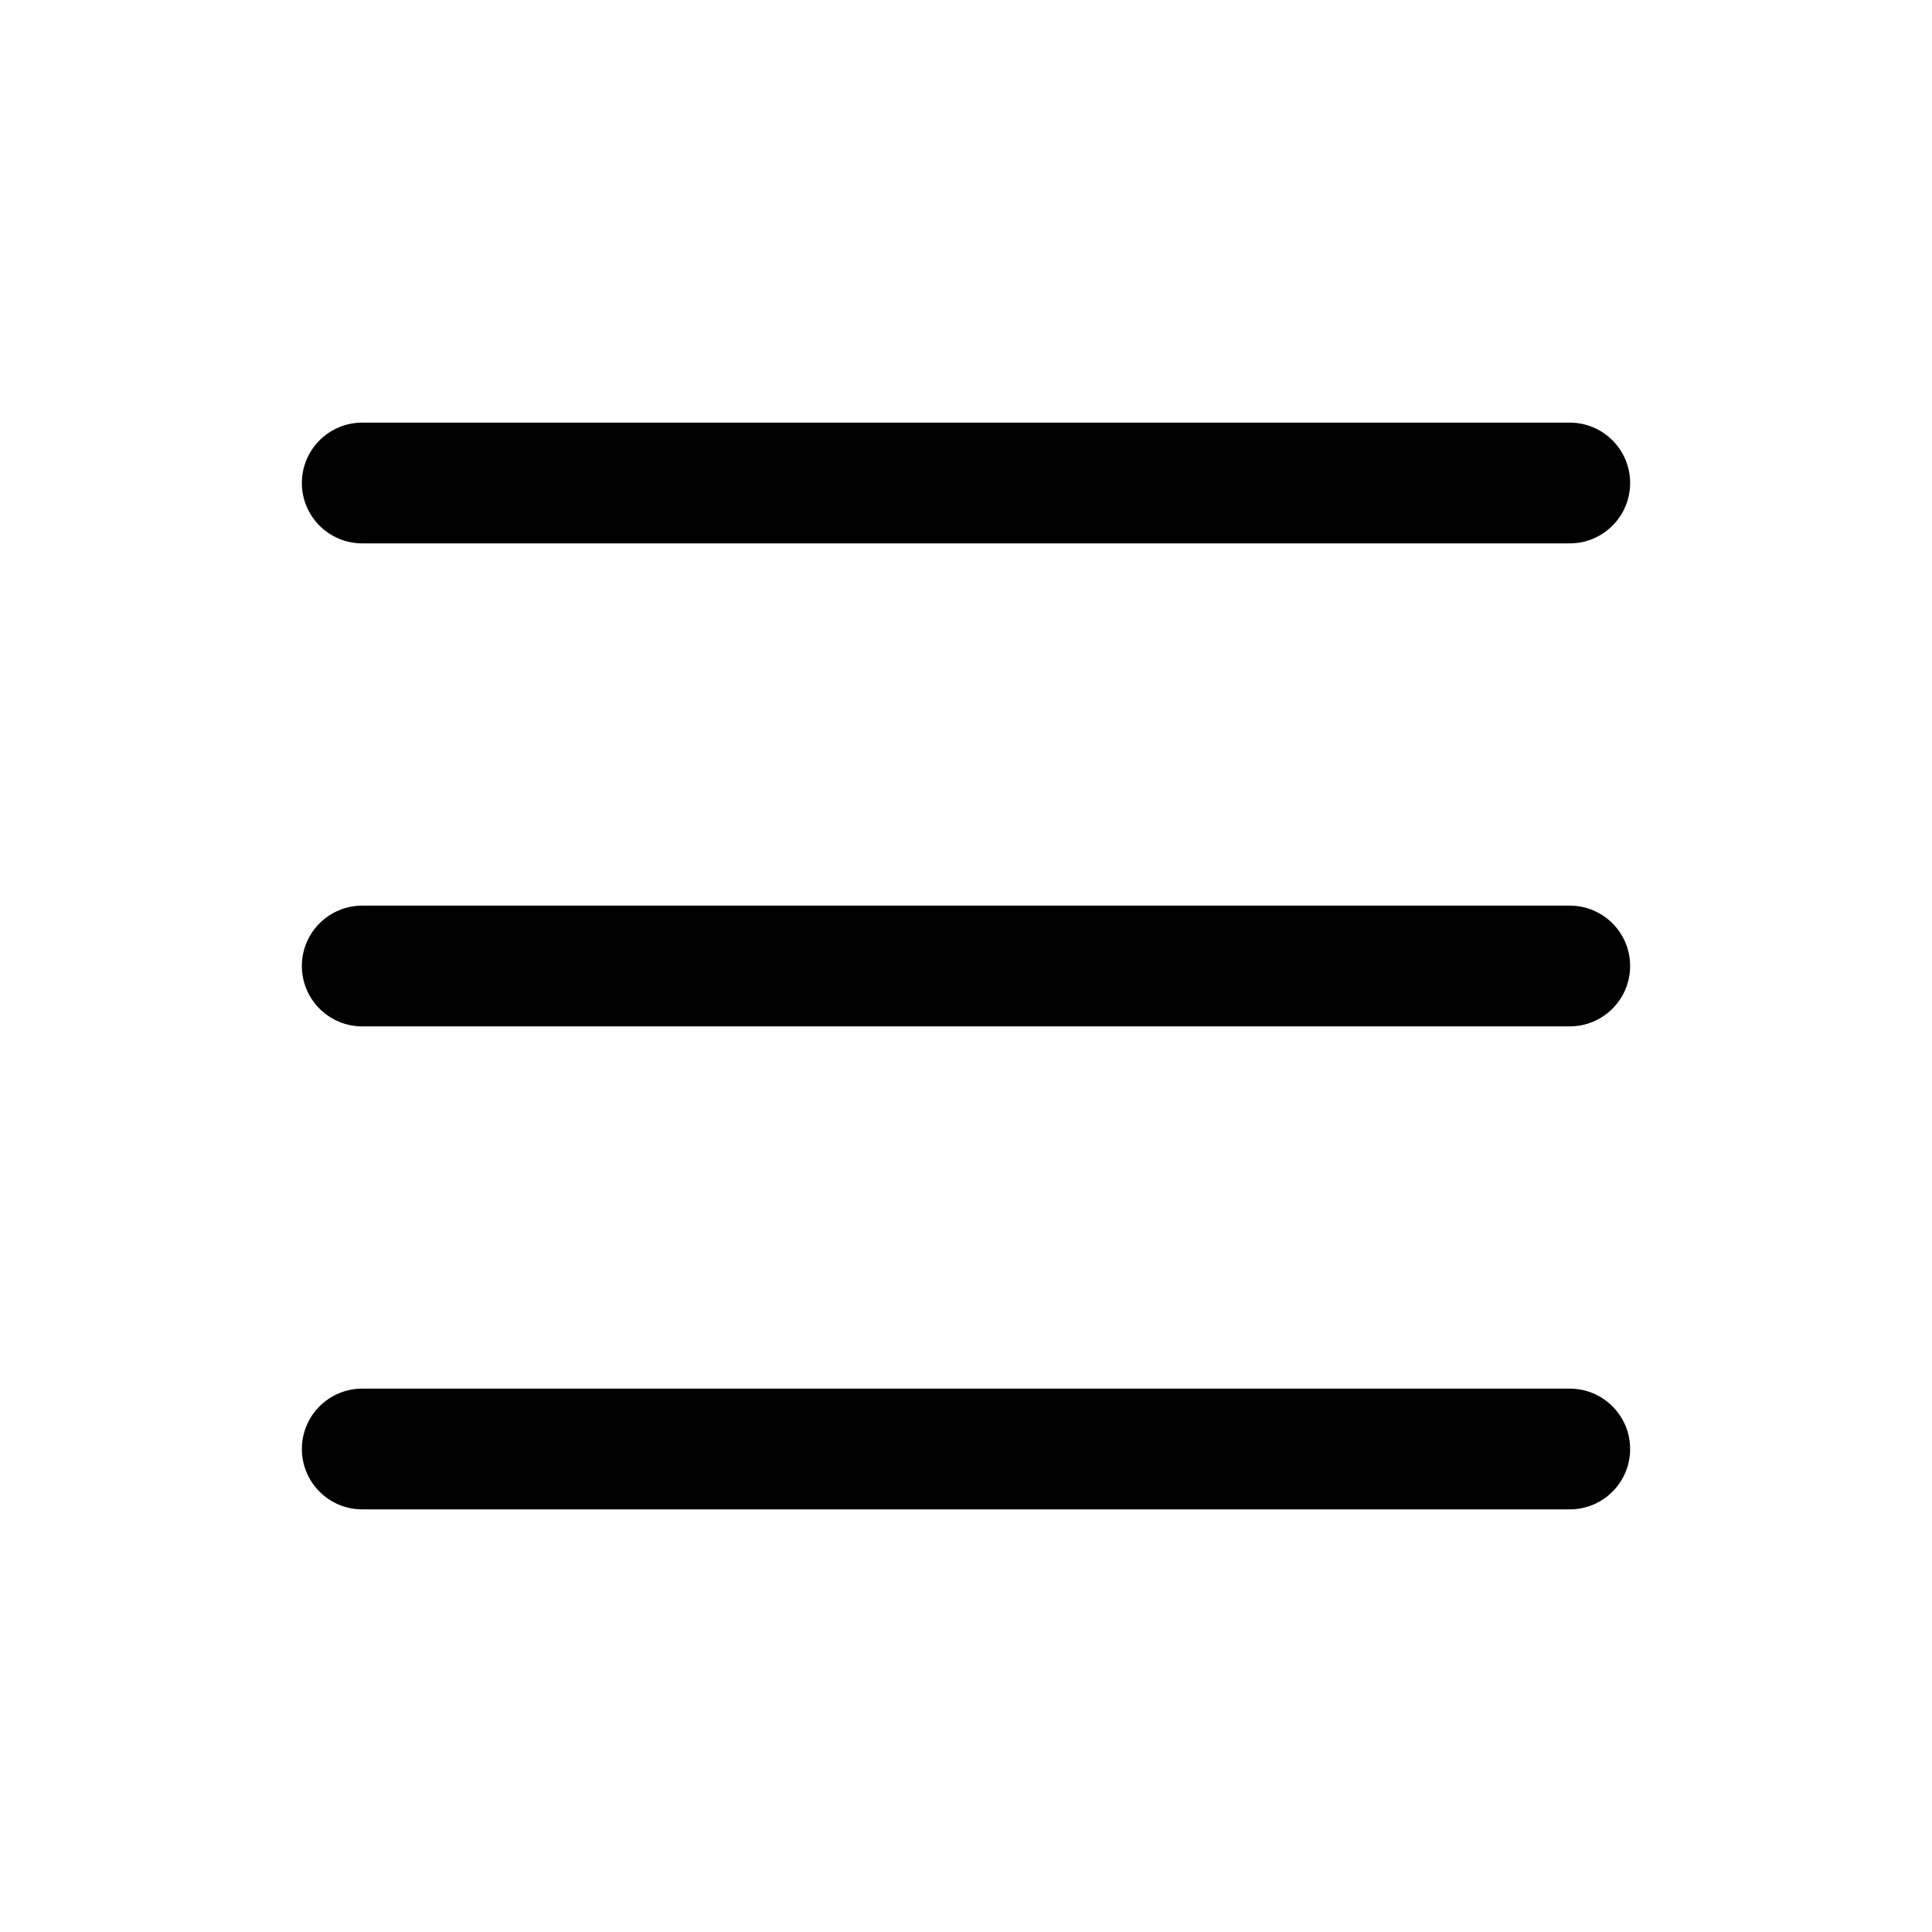
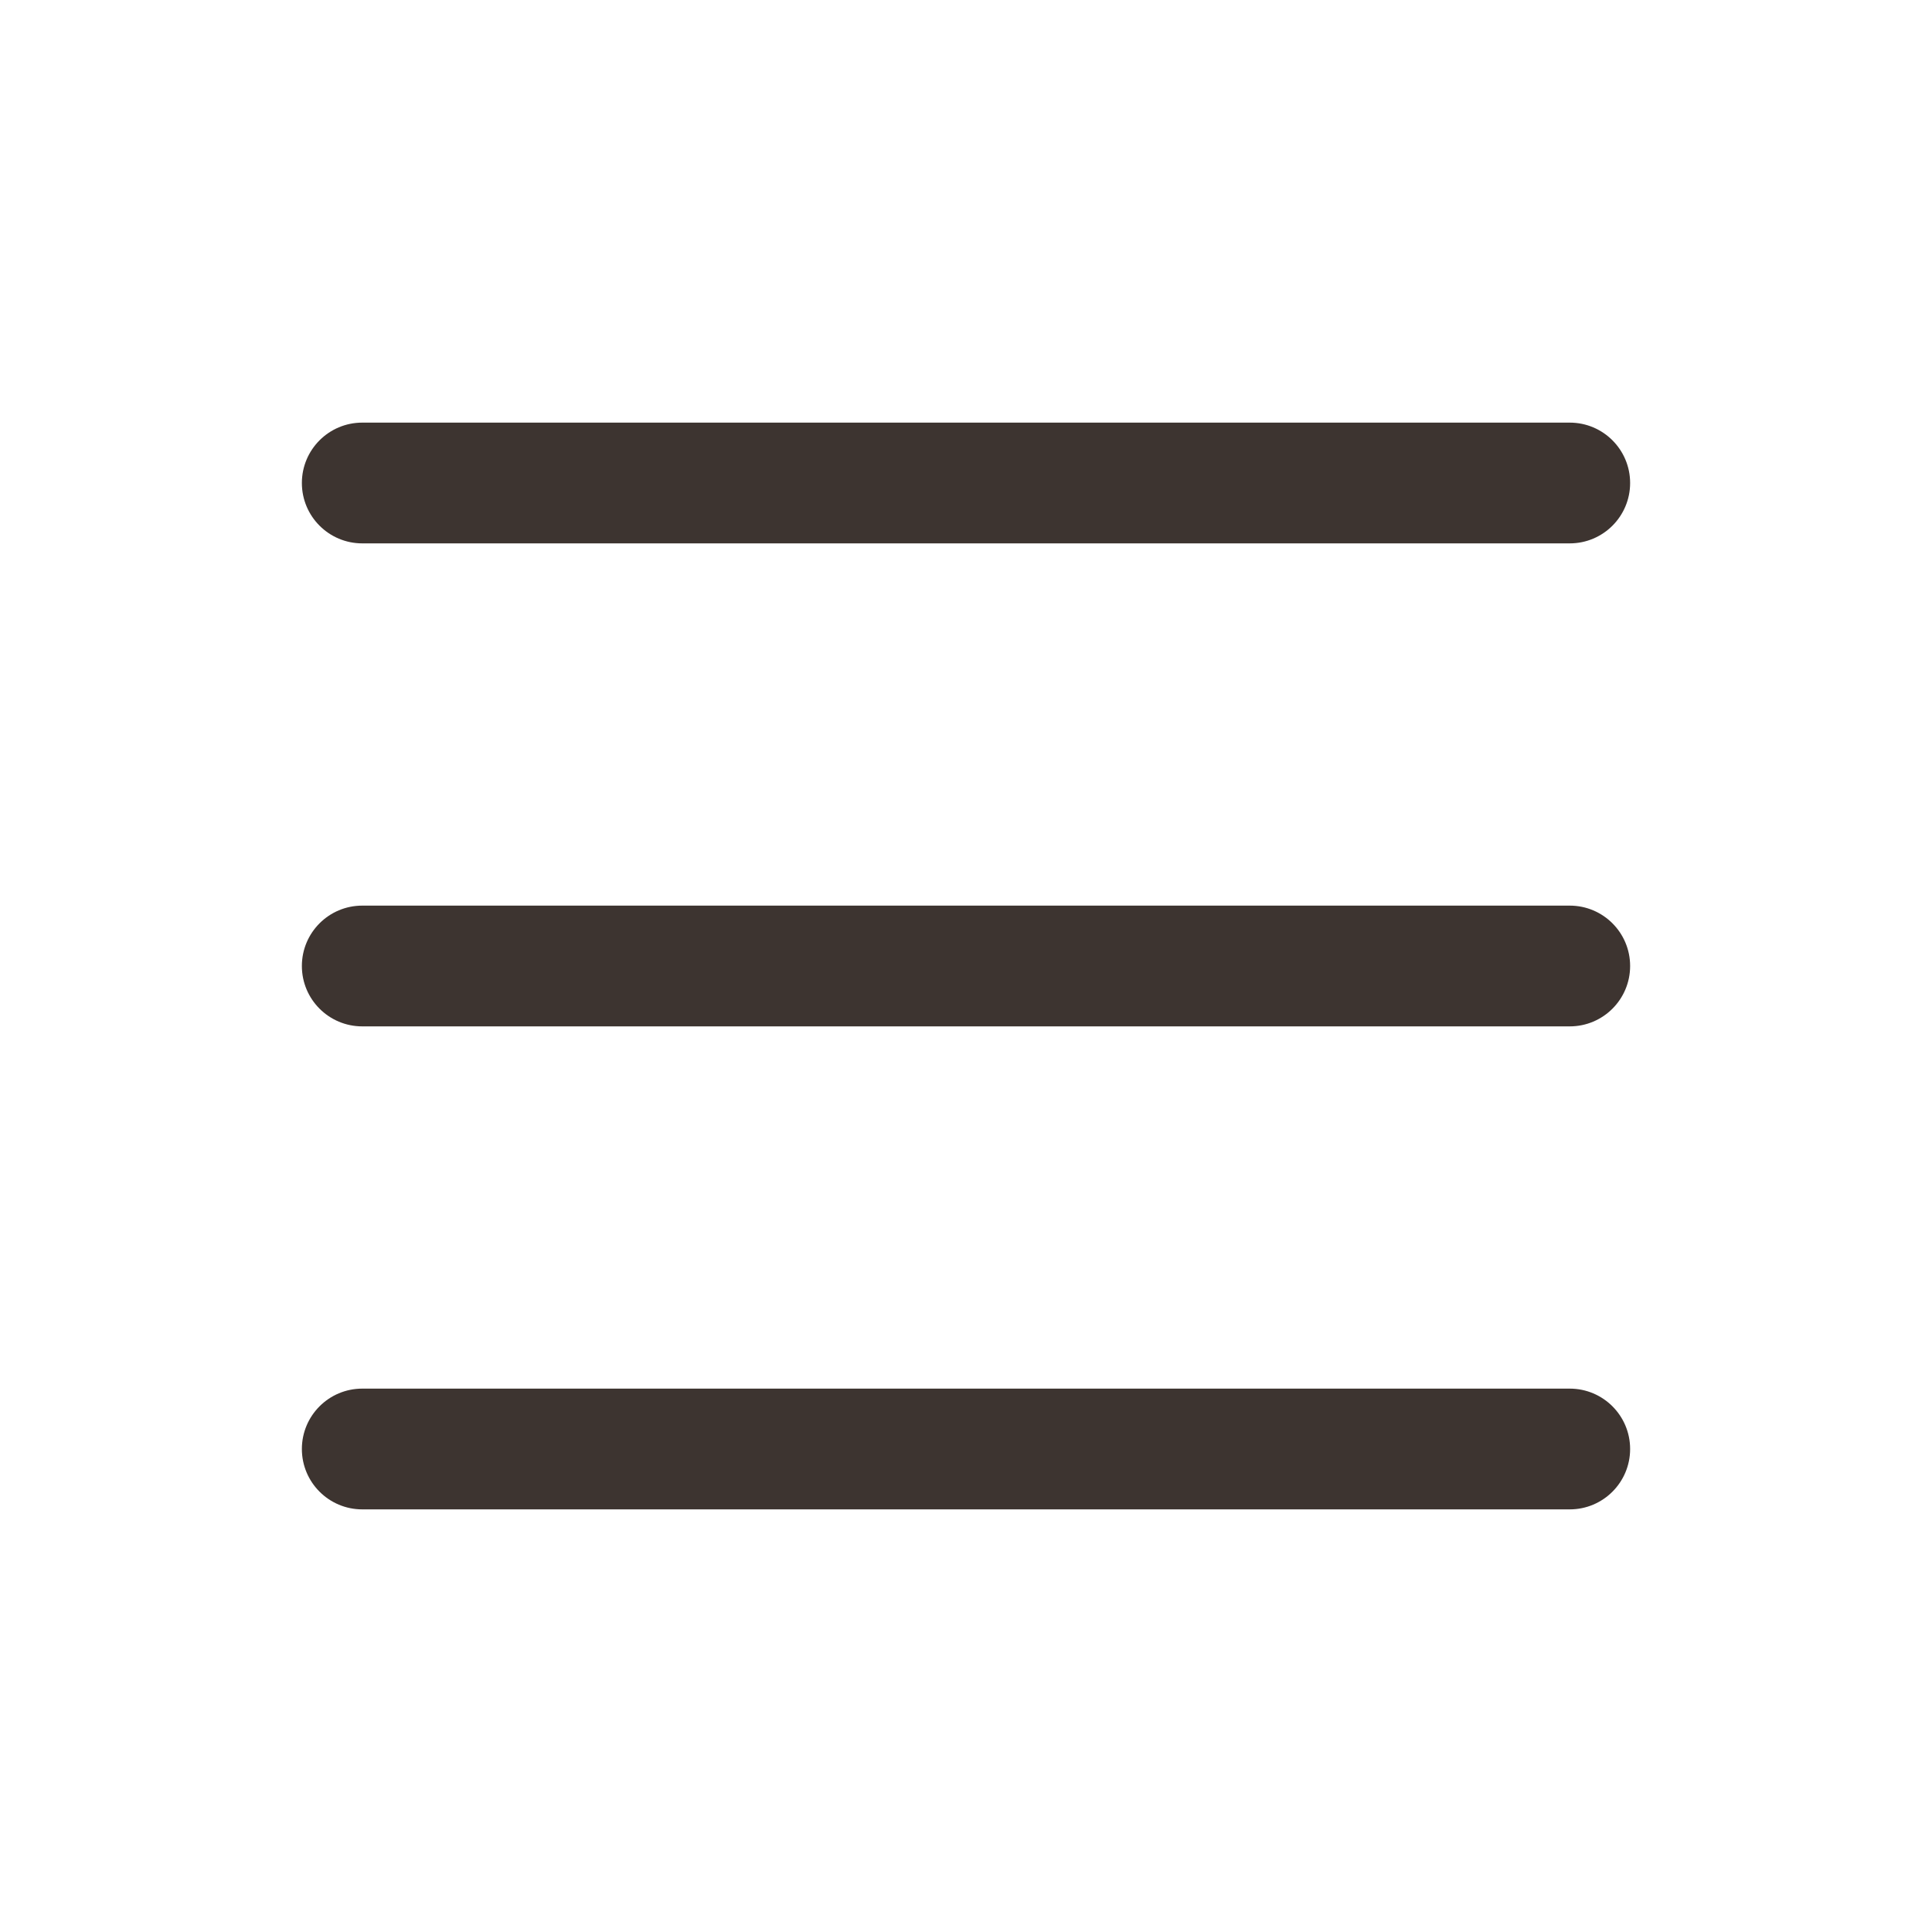
- <svg xmlns="http://www.w3.org/2000/svg" width="16" height="16" fill="currentColor" class="bi bi-list" viewBox="0 0 16 16">
+ <svg xmlns="http://www.w3.org/2000/svg" width="16" height="16" fill="#3d3430" class="bi bi-list" viewBox="0 0 16 16">
  <path fill-rule="evenodd" d="M2.5 12a.5.5 0 0 1 .5-.5h10a.5.5 0 0 1 0 1H3a.5.5 0 0 1-.5-.5zm0-4a.5.5 0 0 1 .5-.5h10a.5.5 0 0 1 0 1H3a.5.5 0 0 1-.5-.5zm0-4a.5.5 0 0 1 .5-.5h10a.5.5 0 0 1 0 1H3a.5.5 0 0 1-.5-.5z" />
</svg>
